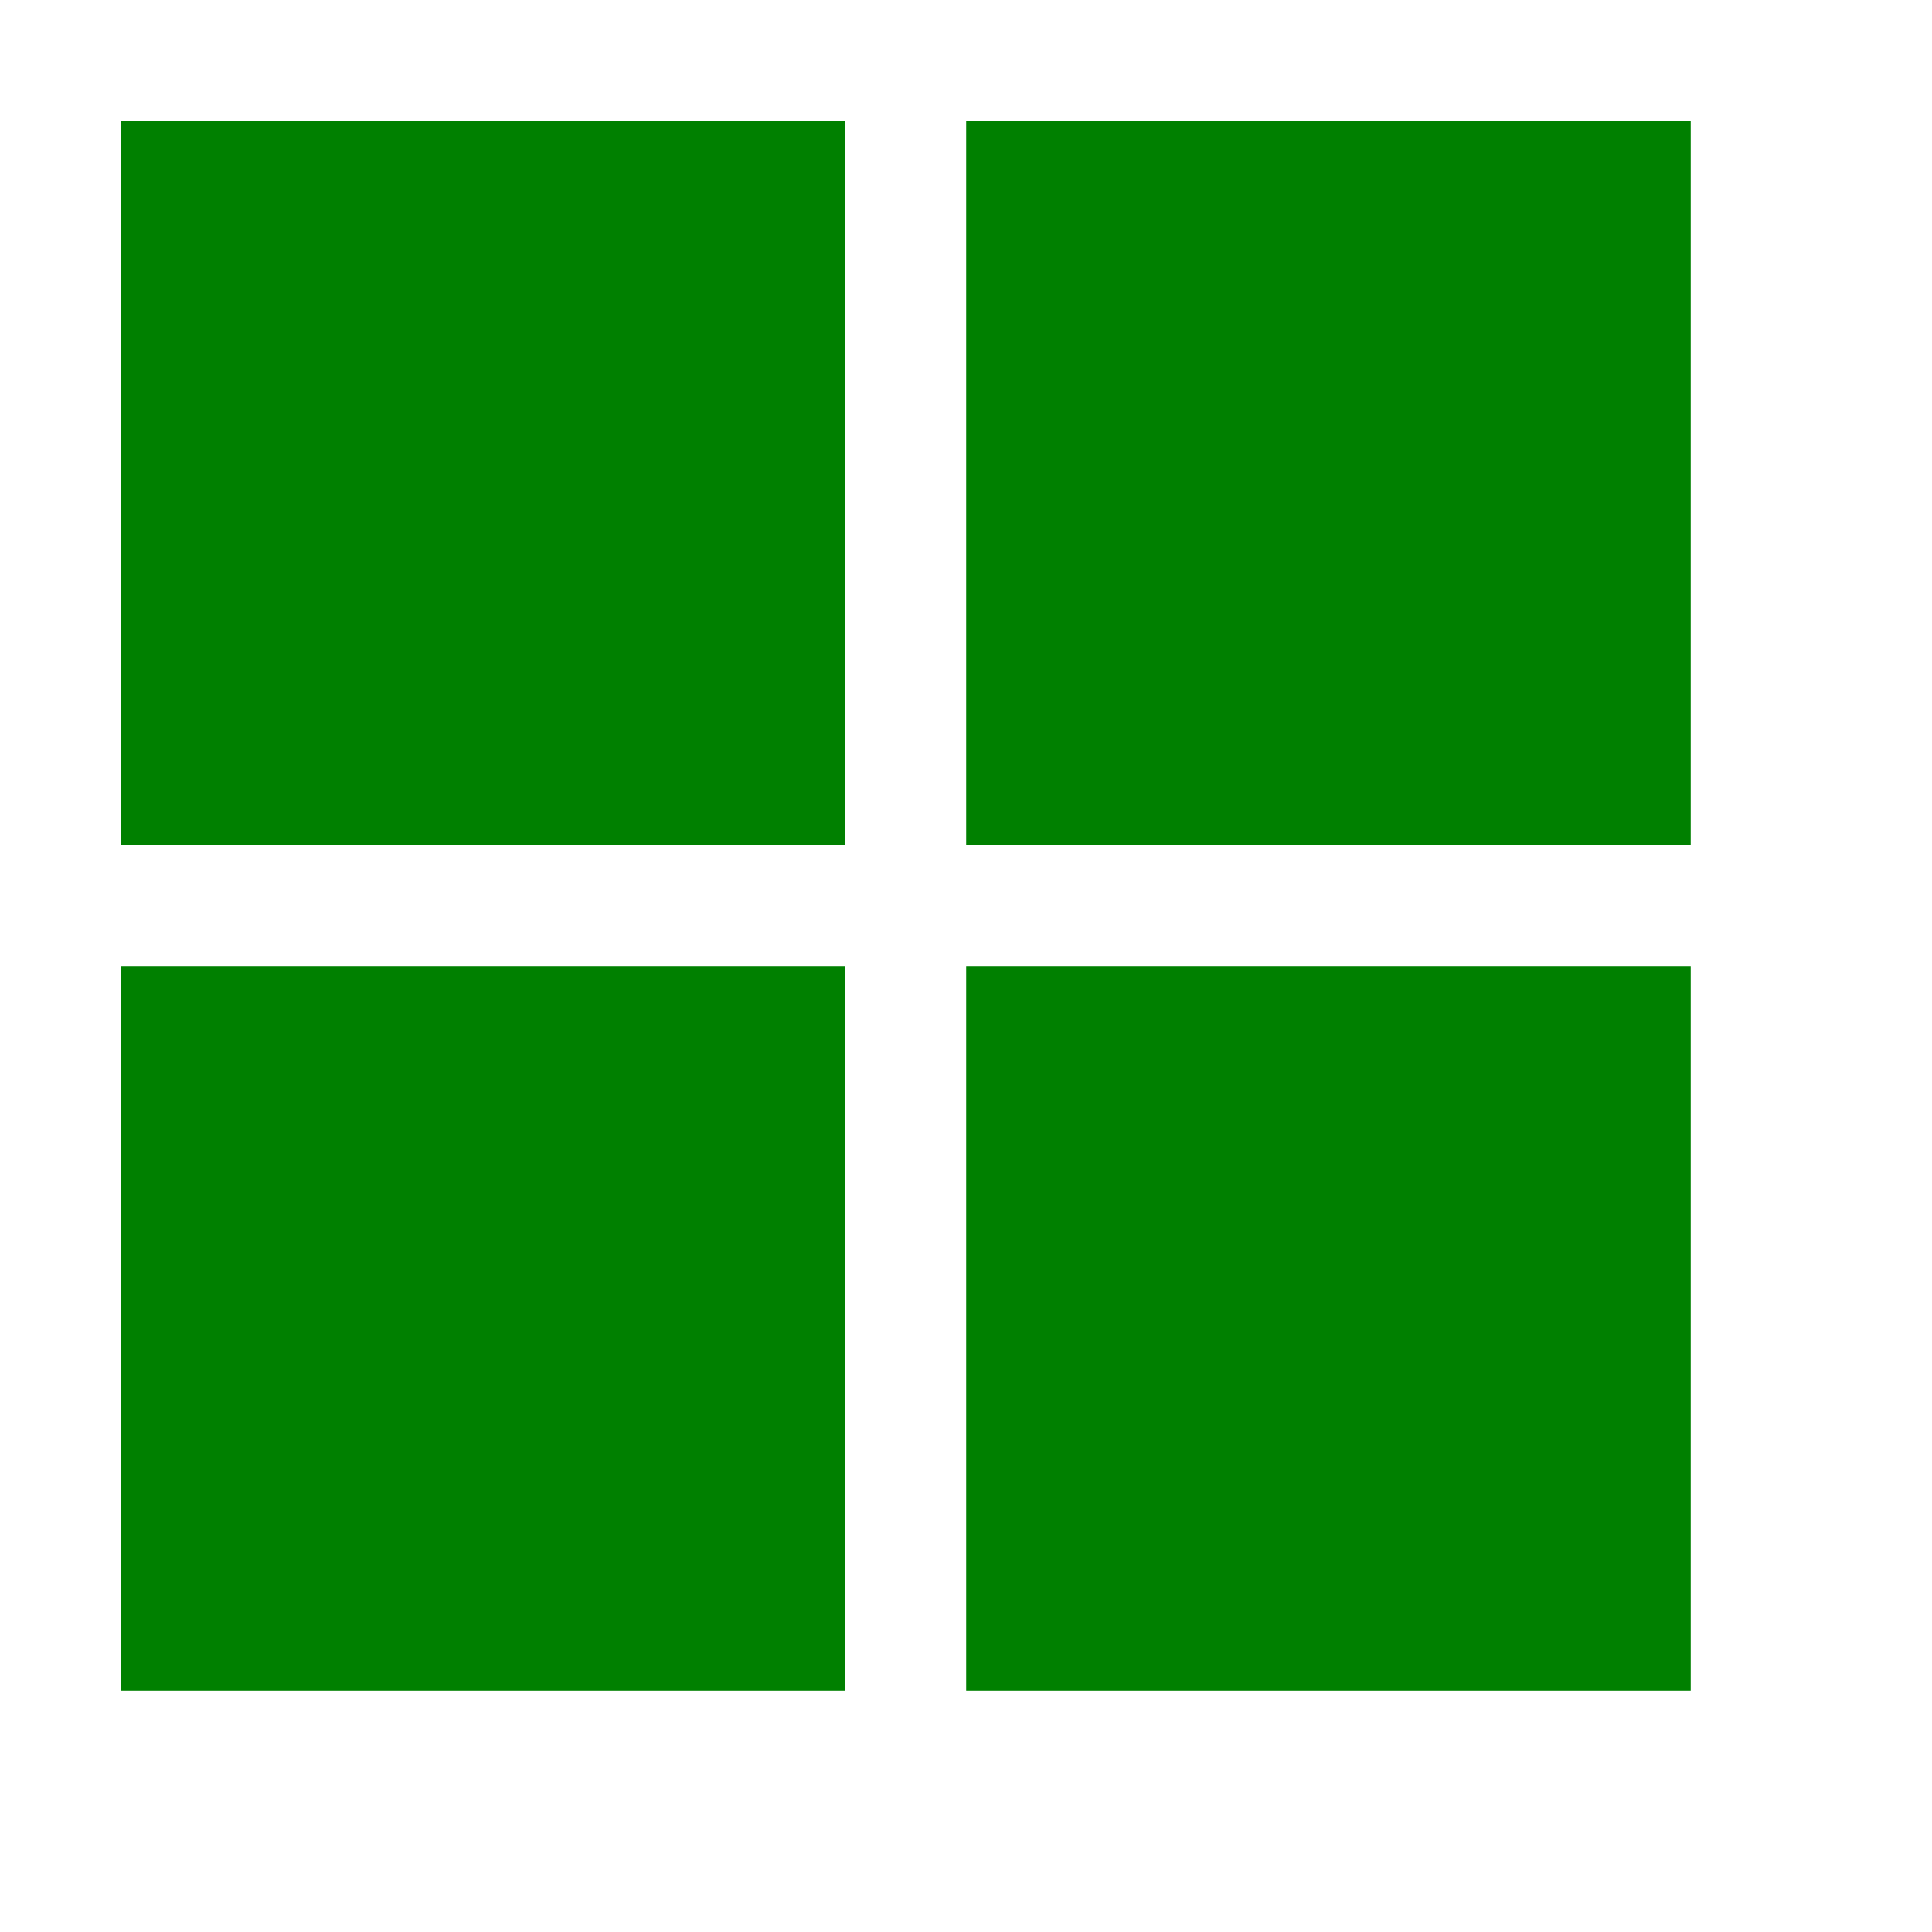
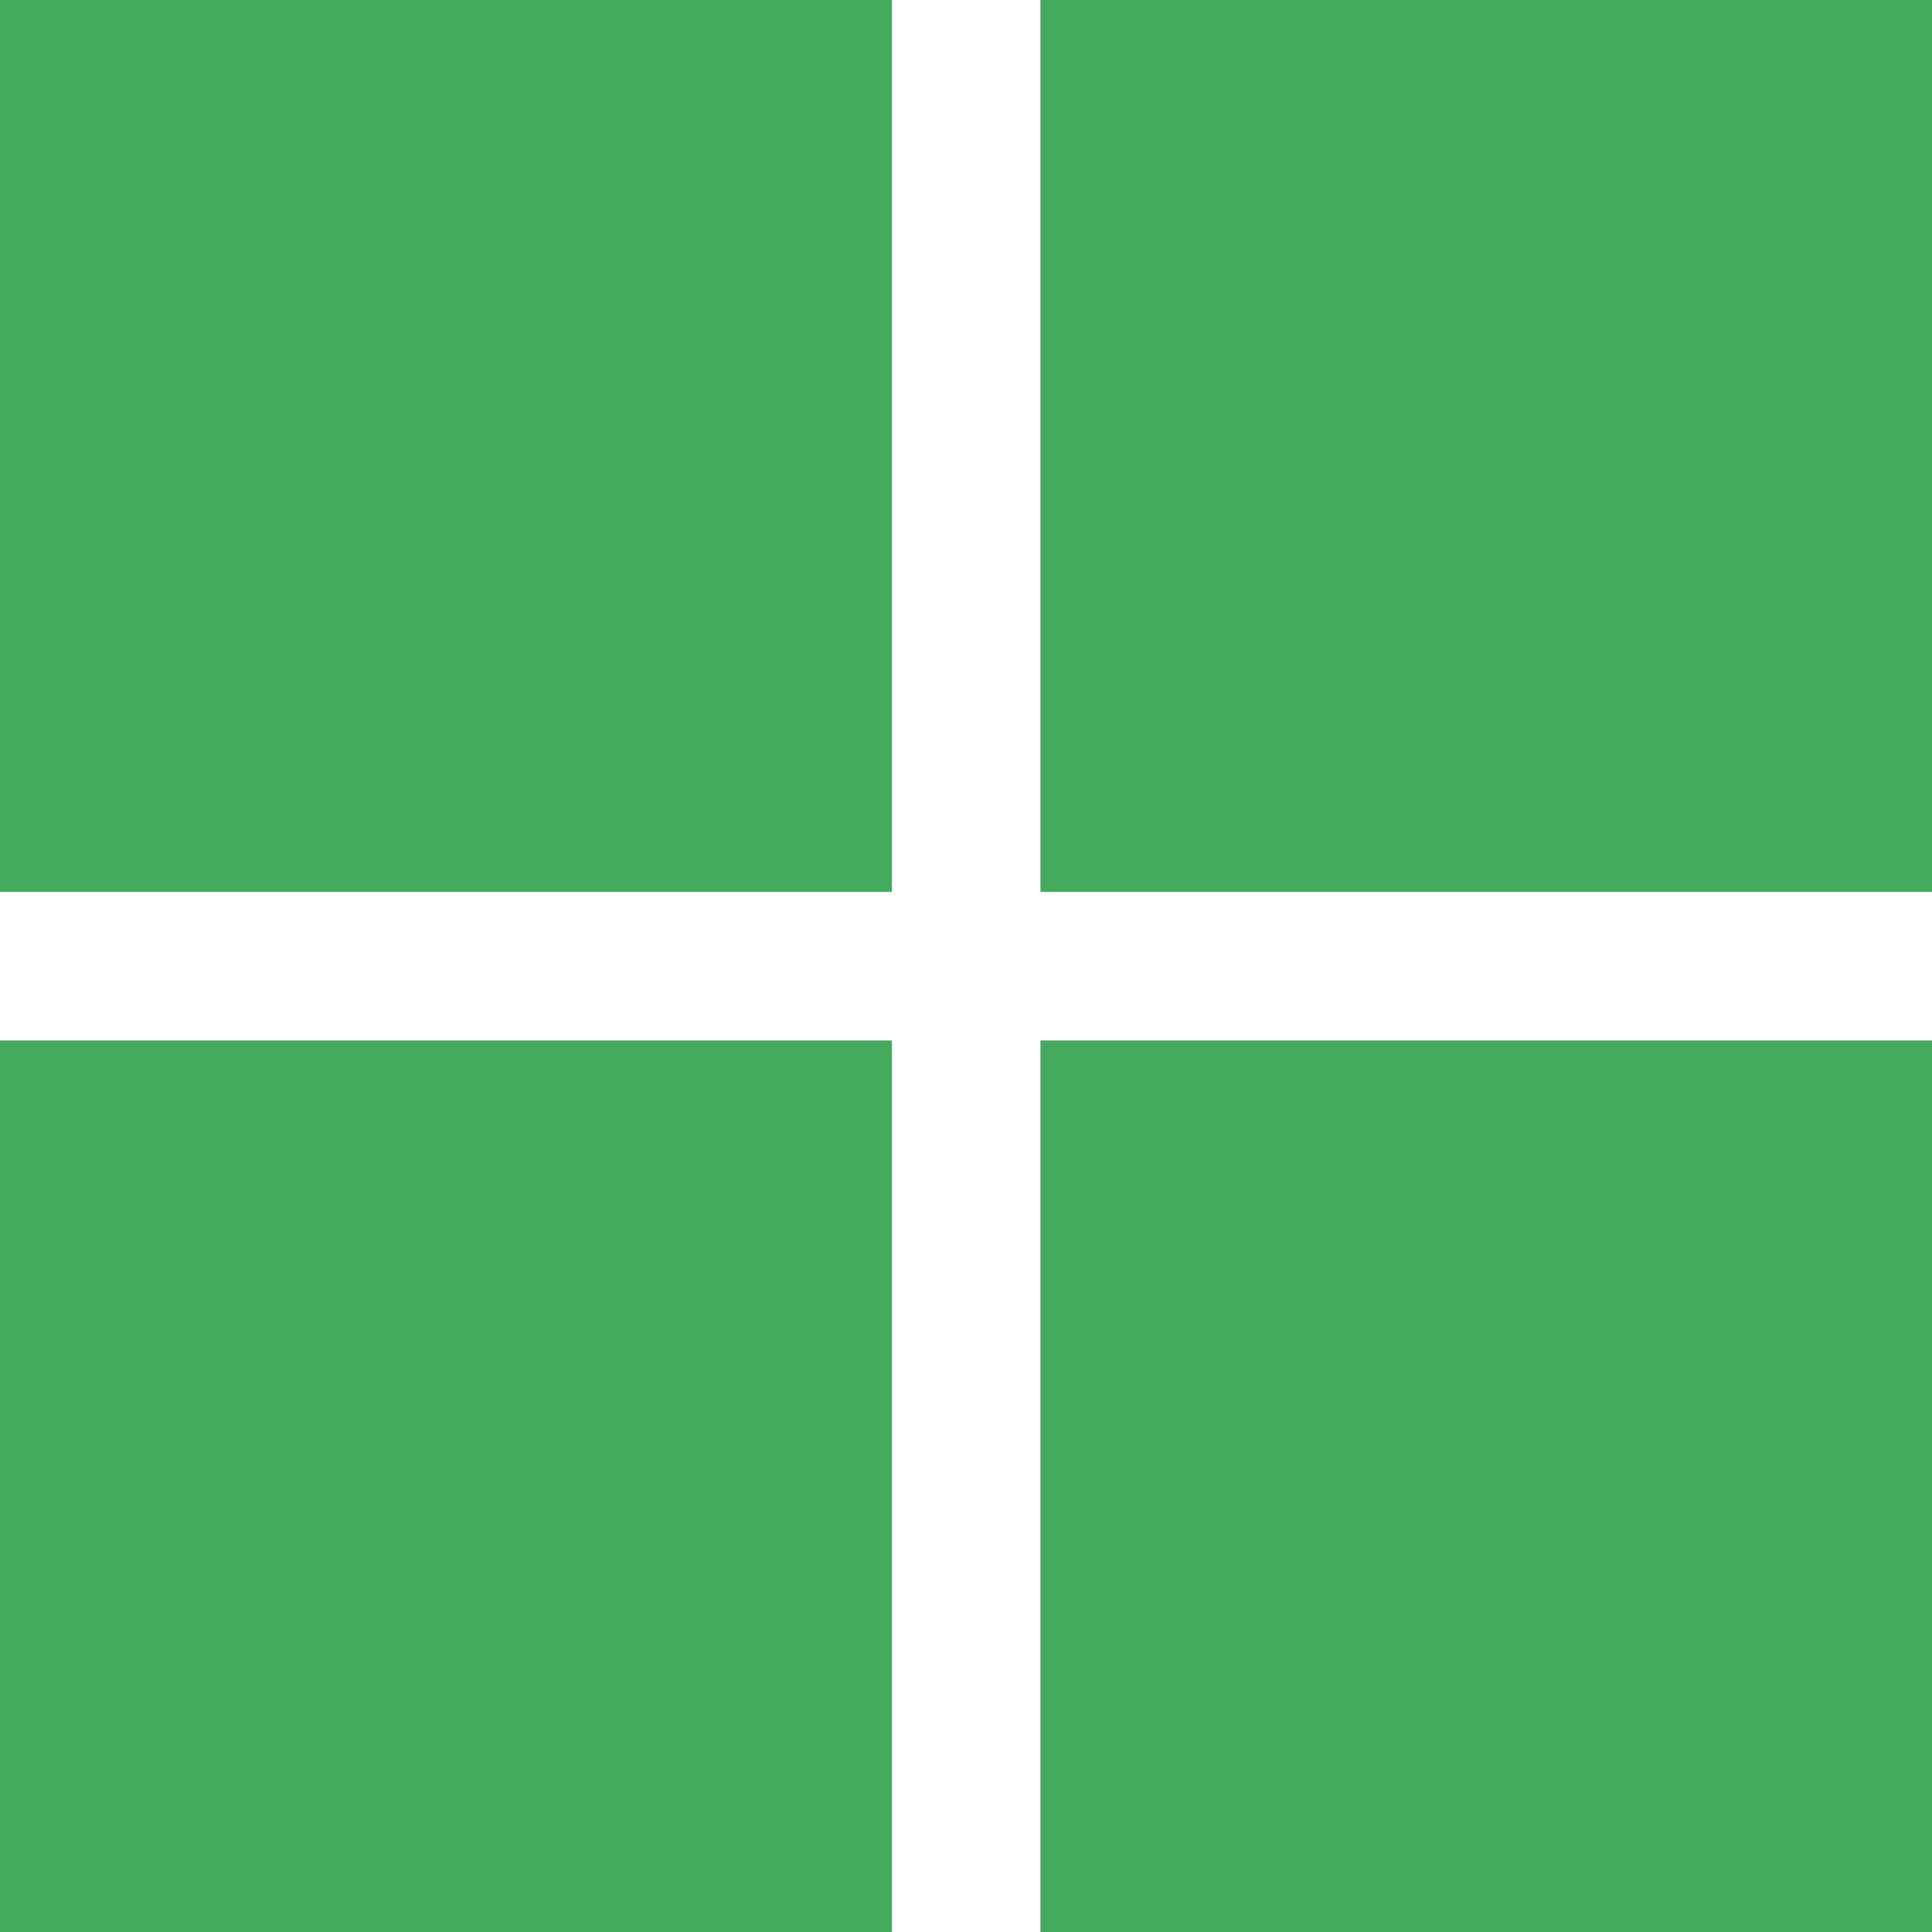
<svg xmlns="http://www.w3.org/2000/svg" height="16" width="16" fill="#000000" version="1.1" x="0px" y="0px" viewBox="0 0 5.333 5.333" id="svg6">
  <defs id="defs10" />
-   <rect style="fill:#008000;fill-opacity:1;stroke:none;stroke-width:0;stroke-miterlimit:4;stroke-dasharray:none;stroke-opacity:1" id="rect837" width="2" height="2" x="0.333" y="0.333" ry="0" />
-   <rect style="fill:#008000;fill-opacity:1;stroke:none;stroke-width:0;stroke-miterlimit:4;stroke-dasharray:none;stroke-opacity:1" id="rect951" width="2" height="2" x="2.667" y="0.333" ry="0" />
-   <rect style="fill:#008000;fill-opacity:1;stroke:none;stroke-width:0;stroke-miterlimit:4;stroke-dasharray:none;stroke-opacity:1" id="rect953" width="2" height="2" x="0.333" y="2.667" ry="0" />
-   <rect style="fill:#008000;fill-opacity:1;stroke:none;stroke-width:0;stroke-miterlimit:4;stroke-dasharray:none;stroke-opacity:1" id="rect955" width="2" height="2" x="2.667" y="2.667" ry="0" />
+   <rect style="fill:#44ab5e;fill-opacity:1;stroke:none;stroke-width:0;stroke-miterlimit:4;stroke-dasharray:none;stroke-opacity:1" id="rect837" width="2.462" height="2.462" x="0" y="0" ry="0" />
+   <rect style="fill:#44ab5e;fill-opacity:1;stroke:none;stroke-width:0;stroke-miterlimit:4;stroke-dasharray:none;stroke-opacity:1" id="rect951" width="2.462" height="2.462" x="2.872" y="0" ry="0" />
+   <rect style="fill:#44ab5e;fill-opacity:1;stroke:none;stroke-width:0;stroke-miterlimit:4;stroke-dasharray:none;stroke-opacity:1" id="rect953" width="2.462" height="2.462" x="0" y="2.872" ry="0" />
+   <rect style="fill:#44ab5e;fill-opacity:1;stroke:none;stroke-width:0;stroke-miterlimit:4;stroke-dasharray:none;stroke-opacity:1" id="rect955" width="2.462" height="2.462" x="2.872" y="2.872" ry="0" />
</svg>
